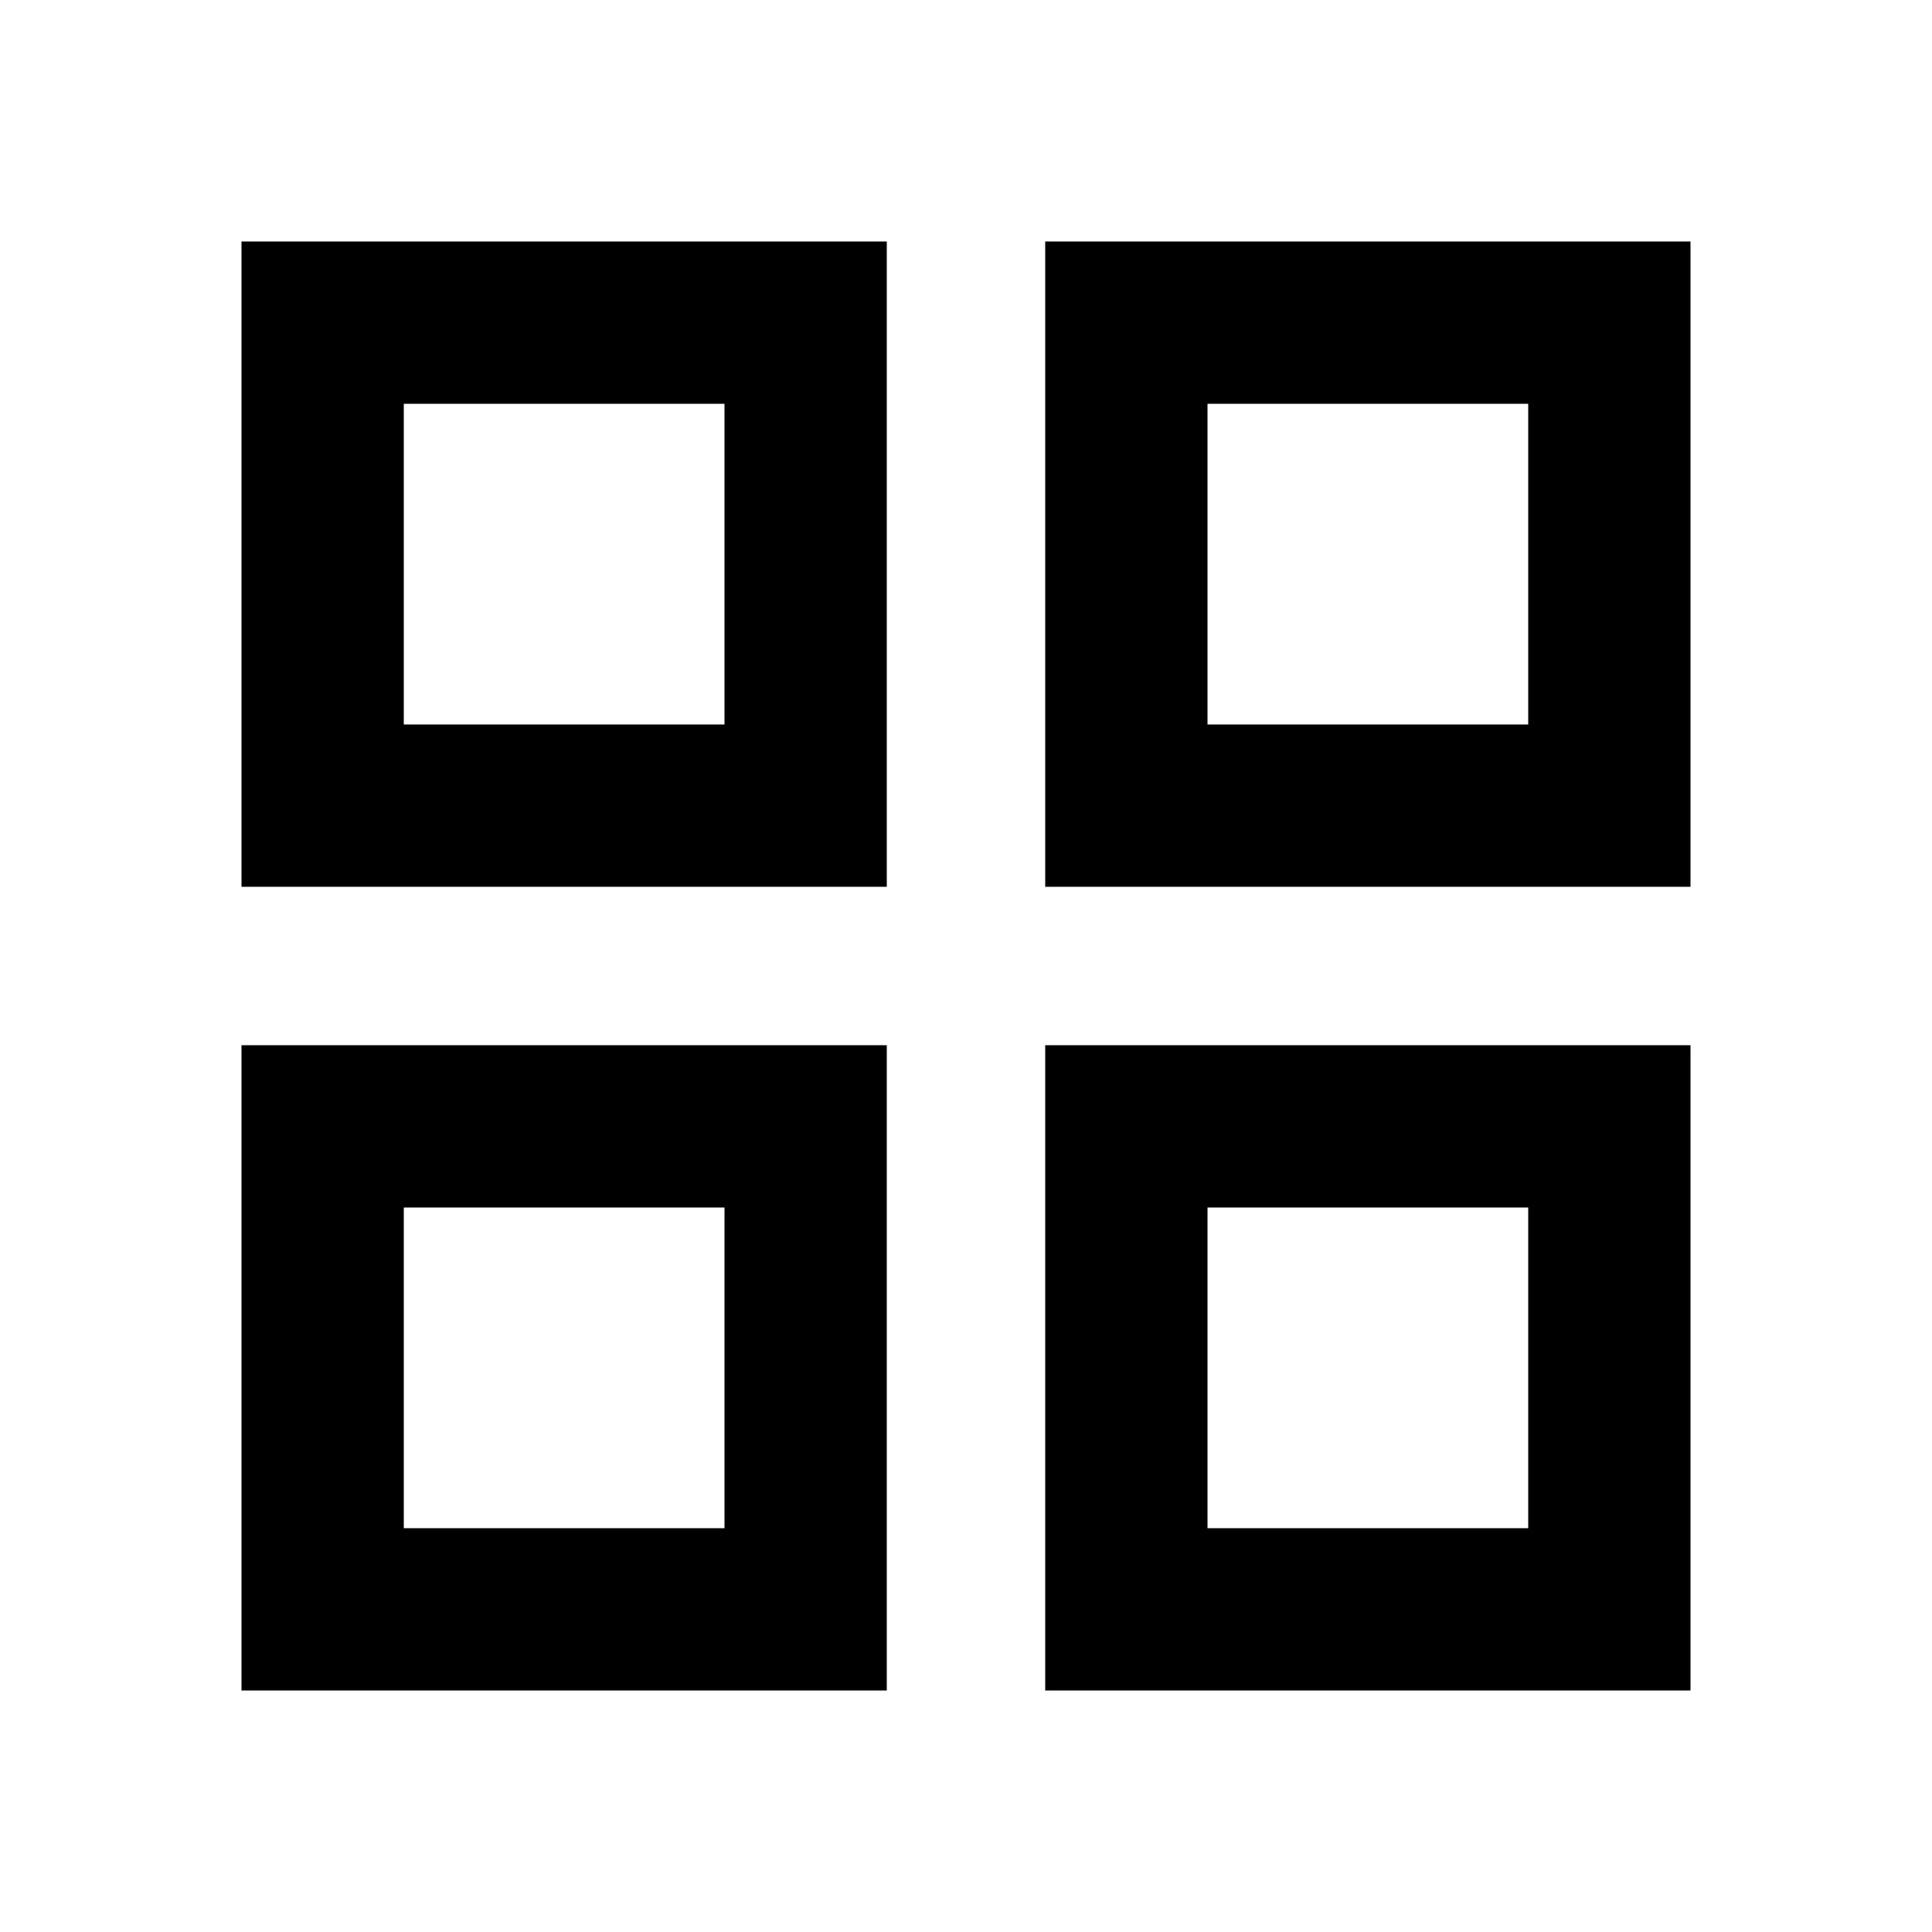
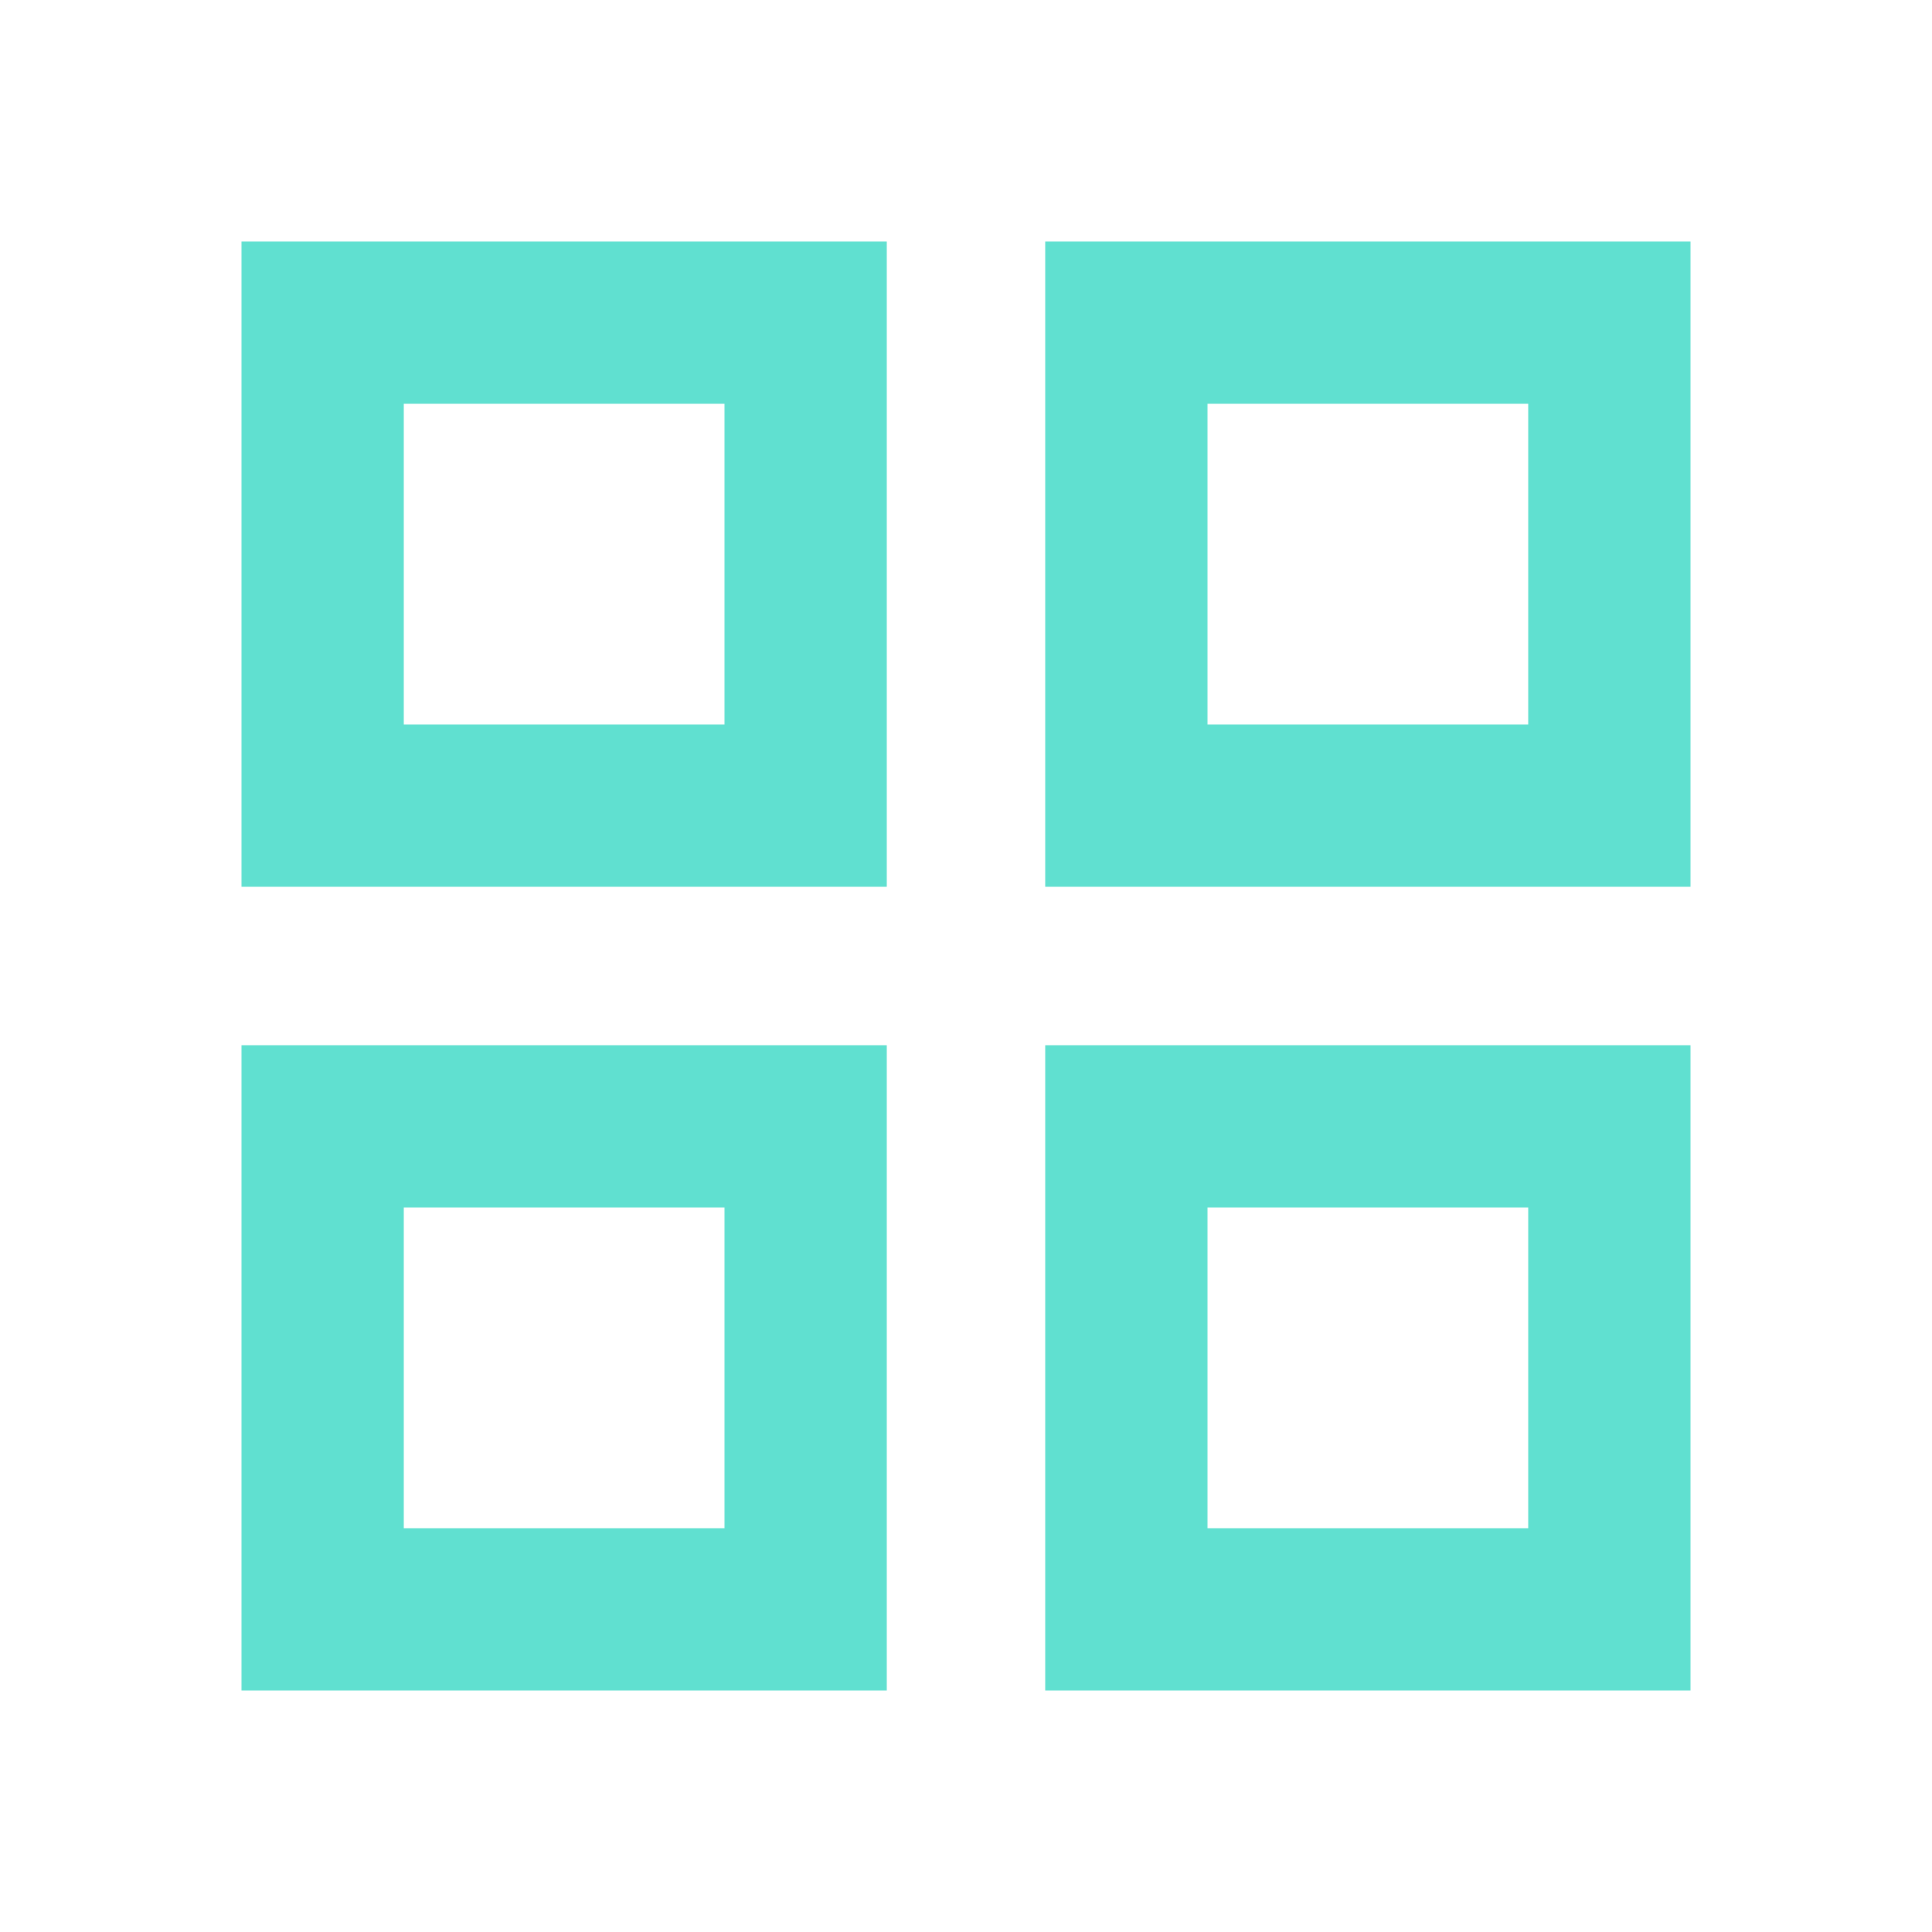
<svg xmlns="http://www.w3.org/2000/svg" width="24" height="24" viewBox="0 0 24 24">
-   <path d="M18.984 18.984V15H15v3.984h3.984zm-6-6H21V21h-8.016v-8.016zm6-3.984V5.016H15V9h3.984zm-6-6H21v8.016h-8.016V3zM9 18.984V15H5.016v3.984H9zm-6-6h8.016V21H3v-8.016zM9 9V5.016H5.016V9H9zM3 3h8.016v8.016H3V3z" />
+   <path fill="#60e0d0" d="M18.984 18.984V15H15v3.984h3.984zm-6-6H21V21h-8.016v-8.016zm6-3.984V5.016H15V9h3.984zm-6-6H21v8.016h-8.016V3zM9 18.984V15H5.016v3.984H9zm-6-6h8.016V21H3v-8.016zM9 9V5.016H5.016V9H9zM3 3h8.016v8.016H3V3z" />
</svg>
